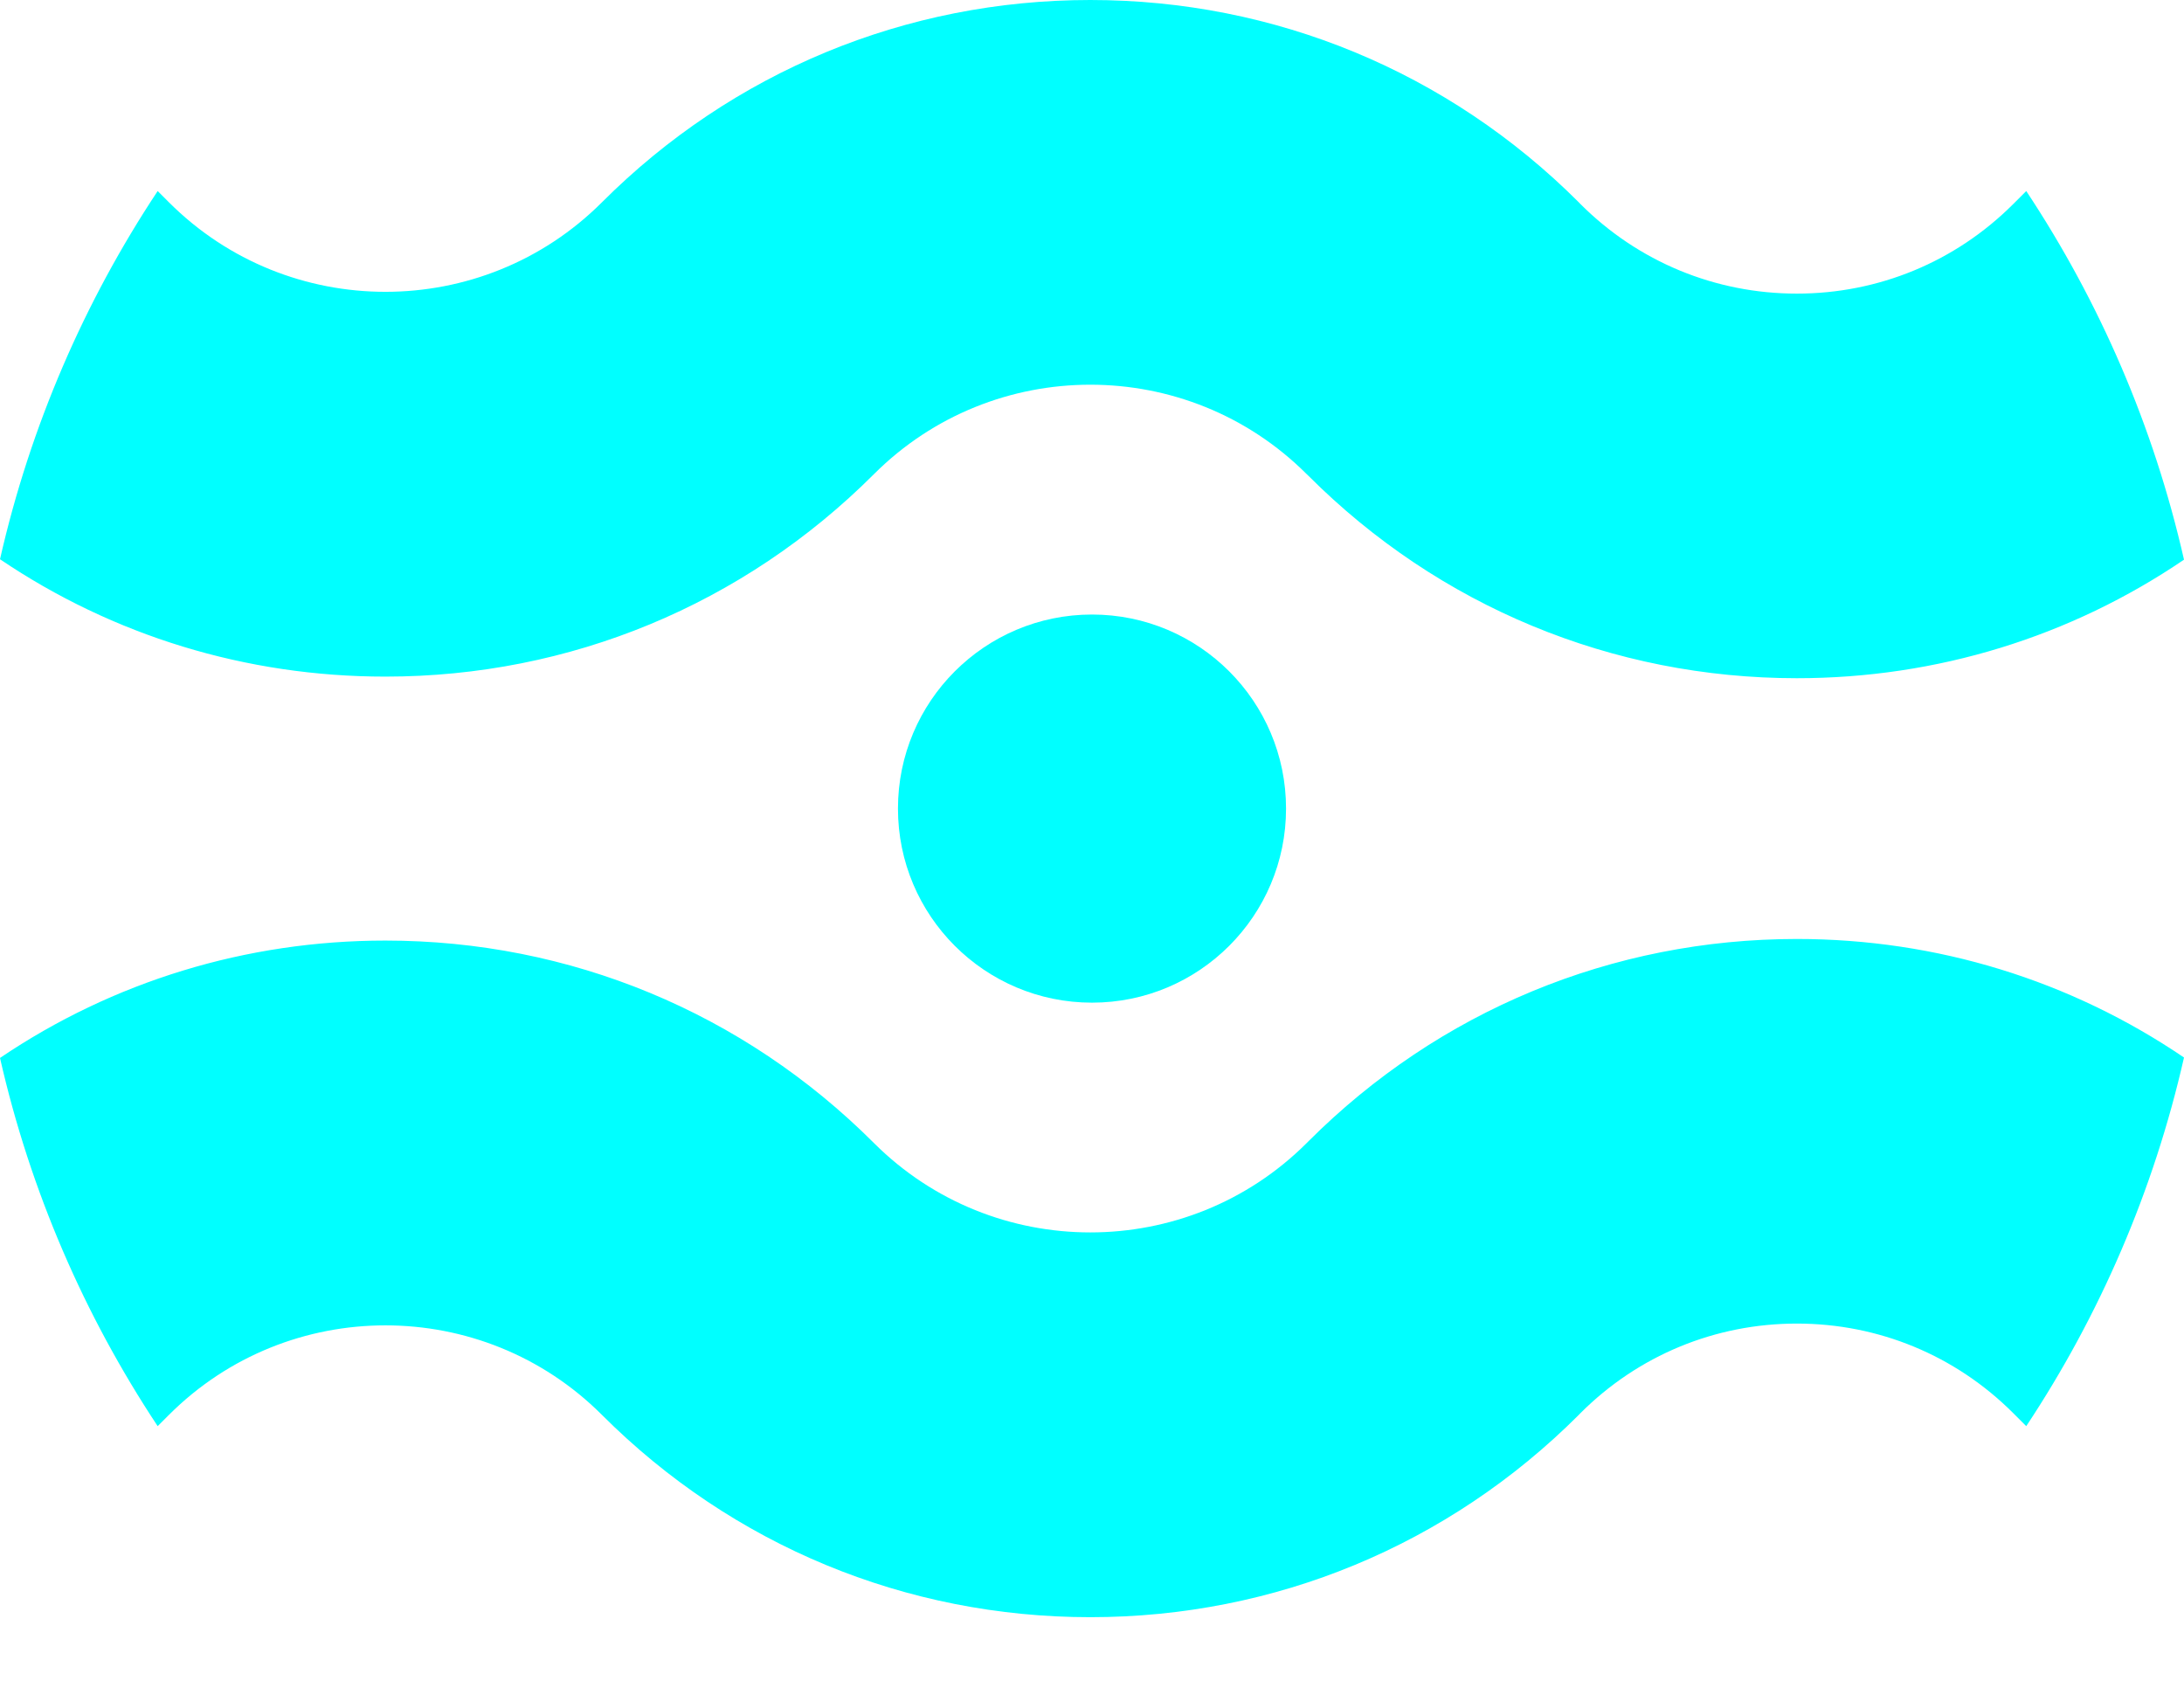
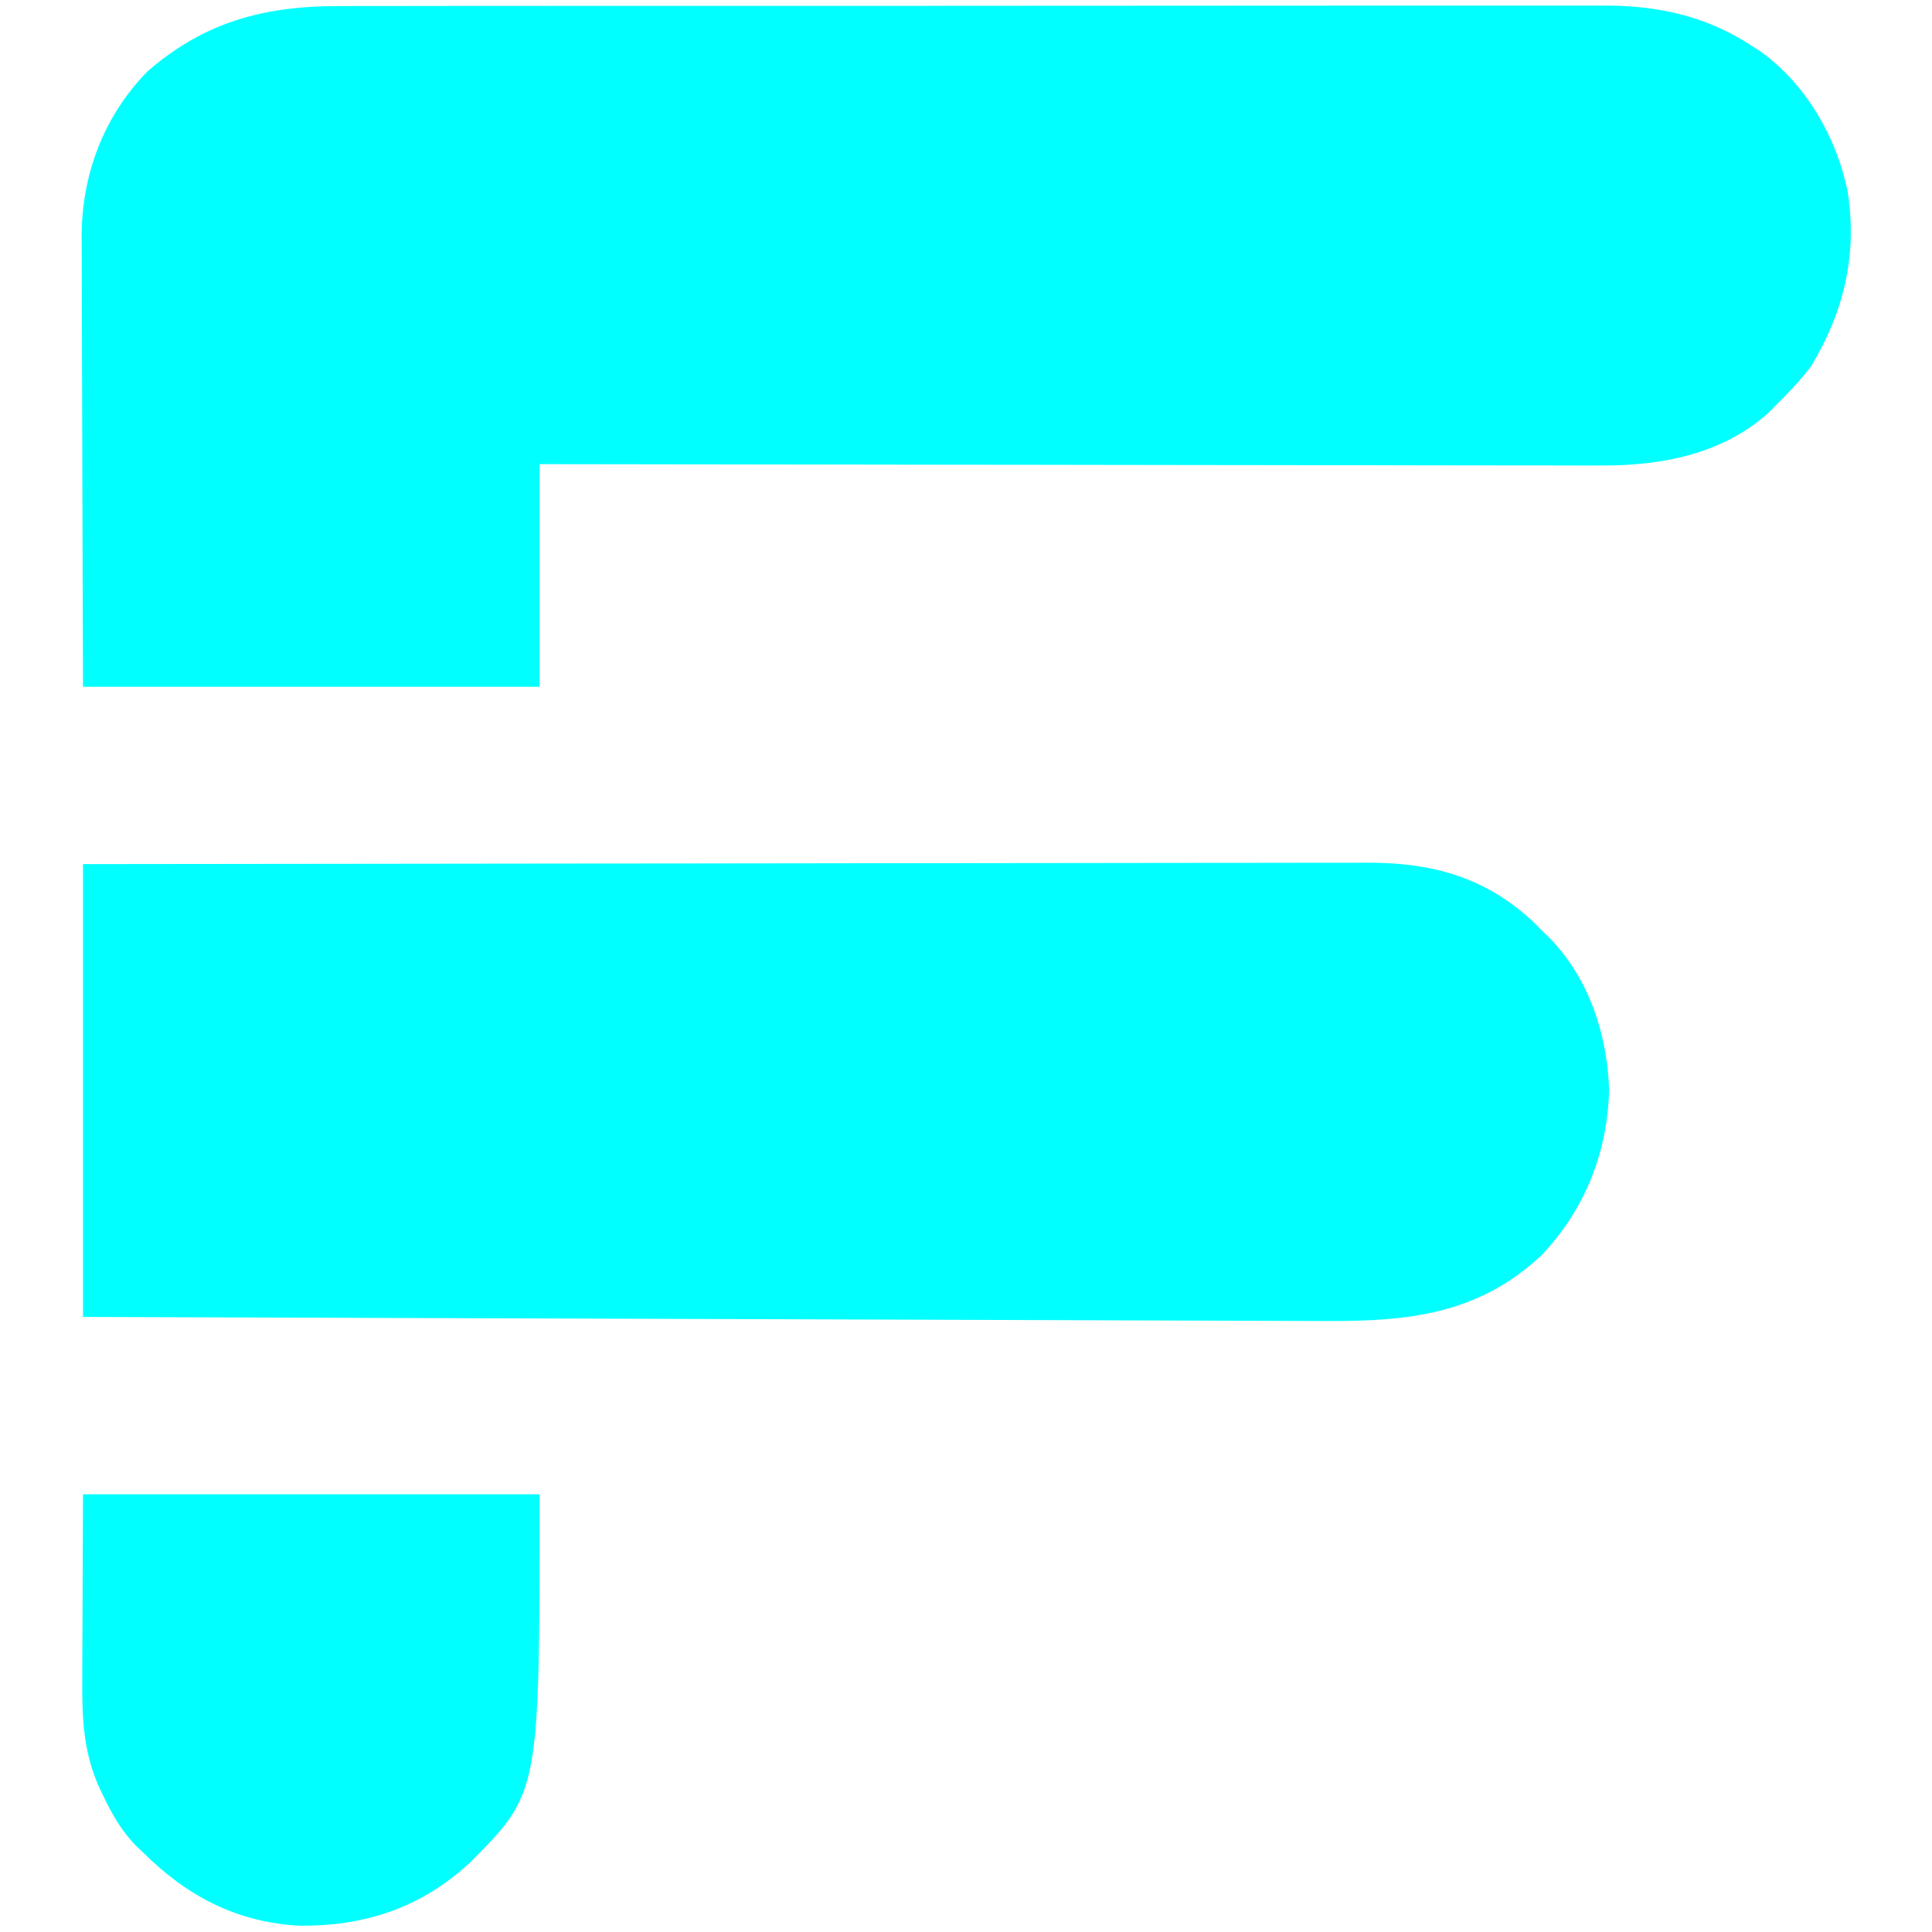
- <svg xmlns="http://www.w3.org/2000/svg" width="26" height="20" viewBox="0 0 26 20" fill="none">
-   <path id="path-1" d="M21.391 11.177C23.059 11.177 24.65 11.671 26 12.588C25.639 14.177 24.995 15.658 24.122 16.976L23.968 16.822C23.28 16.134 22.364 15.755 21.391 15.755C20.418 15.755 19.502 16.134 18.814 16.822L18.795 16.842C17.241 18.395 15.177 19.25 12.98 19.25C10.784 19.25 8.719 18.395 7.166 16.842C5.745 15.421 3.432 15.421 2.011 16.842L1.877 16.976C1.005 15.659 0.361 14.18 0 12.593C1.345 11.684 2.929 11.196 4.588 11.196C6.785 11.196 8.849 12.052 10.403 13.605C11.824 15.025 14.136 15.025 15.557 13.605L15.577 13.585C17.13 12.032 19.195 11.177 21.391 11.177V11.177Z" fill="#00FFFF" />
-   <path d="M13 7.315C14.276 7.315 15.31 8.349 15.31 9.625C15.31 10.901 14.276 11.935 13 11.935C11.724 11.935 10.69 10.901 10.69 9.625C10.69 8.349 11.724 7.315 13 7.315Z" fill="#00FFFF" />
-   <path d="M12.98 0C15.177 9.37239e-06 17.241 0.855 18.795 2.408L18.814 2.428C19.502 3.116 20.418 3.495 21.391 3.495C22.364 3.495 23.28 3.116 23.968 2.428L24.122 2.274C24.995 3.592 25.639 5.073 26 6.662C24.65 7.579 23.059 8.073 21.391 8.073C19.195 8.073 17.13 7.217 15.577 5.664L15.557 5.645C14.136 4.224 11.824 4.224 10.403 5.645V5.645C8.849 7.198 6.785 8.054 4.588 8.054C2.929 8.054 1.345 7.566 0 6.657C0.361 5.07 1.005 3.59 1.877 2.274L2.011 2.408C3.432 3.829 5.745 3.829 7.166 2.408C8.719 0.855 10.784 0 12.98 0Z" fill="#00FFFF" />
+ <svg xmlns="http://www.w3.org/2000/svg" version="1.1" width="512" height="512">
+   <path d="M0 0 C1.498 -0.004 2.996 -0.01 4.493 -0.016 C8.574 -0.031 12.654 -0.027 16.735 -0.019 C21.149 -0.014 25.564 -0.027 29.978 -0.037 C38.613 -0.054 47.248 -0.055 55.883 -0.05 C62.904 -0.046 69.926 -0.047 76.948 -0.053 C77.95 -0.053 78.951 -0.054 79.983 -0.055 C82.017 -0.057 84.052 -0.058 86.086 -0.06 C105.144 -0.073 124.202 -0.068 143.259 -0.056 C160.672 -0.046 178.085 -0.059 195.499 -0.083 C213.404 -0.108 231.31 -0.117 249.215 -0.111 C259.257 -0.107 269.3 -0.109 279.342 -0.127 C287.891 -0.142 296.439 -0.142 304.988 -0.125 C309.344 -0.116 313.7 -0.114 318.056 -0.13 C322.054 -0.143 326.051 -0.139 330.048 -0.119 C331.484 -0.116 332.921 -0.118 334.358 -0.129 C348.726 -0.227 361.563 2.469 373.757 10.388 C374.535 10.889 375.314 11.391 376.116 11.907 C388.26 20.513 396.383 34.573 399.38 49.021 C402.057 65.821 398.426 80.944 389.757 95.388 C387.001 99.006 384.017 102.222 380.757 105.388 C380.217 105.948 379.677 106.509 379.12 107.087 C367.114 118.609 350.054 121.875 334.032 121.748 C332.82 121.751 331.609 121.754 330.36 121.756 C327.037 121.76 323.715 121.751 320.392 121.736 C316.794 121.723 313.196 121.727 309.597 121.73 C303.376 121.731 297.156 121.722 290.935 121.705 C281.94 121.68 272.946 121.673 263.952 121.669 C249.357 121.662 234.761 121.642 220.166 121.614 C205.995 121.586 191.824 121.565 177.653 121.552 C176.778 121.552 175.903 121.551 175.002 121.55 C170.613 121.546 166.225 121.542 161.836 121.539 C125.476 121.508 89.116 121.452 52.757 121.388 C52.757 140.858 52.757 160.328 52.757 180.388 C12.827 180.388 -27.103 180.388 -68.243 180.388 C-68.364 148.521 -68.364 148.521 -68.39 135.118 C-68.408 125.881 -68.428 116.644 -68.47 107.408 C-68.5 100.679 -68.519 93.951 -68.526 87.222 C-68.529 83.663 -68.538 80.105 -68.56 76.547 C-68.585 72.562 -68.585 68.577 -68.584 64.592 C-68.595 63.429 -68.605 62.266 -68.617 61.067 C-68.555 44.632 -62.831 29.305 -51.243 17.388 C-35.97 4.065 -19.963 -0.092 0 0 Z " fill="#0ff" transform="translate(90.24326,1.61232)" />
+   <path d="M0 0 C44.766 -0.066 89.532 -0.122 134.298 -0.153 C139.585 -0.157 144.872 -0.161 150.159 -0.165 C151.738 -0.166 151.738 -0.166 153.348 -0.167 C170.383 -0.18 187.417 -0.204 204.451 -0.231 C221.935 -0.26 239.419 -0.276 256.902 -0.282 C267.687 -0.286 278.473 -0.299 289.258 -0.324 C296.657 -0.34 304.056 -0.344 311.456 -0.341 C315.723 -0.339 319.989 -0.341 324.256 -0.358 C328.169 -0.372 332.081 -0.373 335.993 -0.363 C337.403 -0.361 338.812 -0.365 340.221 -0.375 C357.464 -0.484 372.121 3.558 384.758 15.73 C385.868 16.854 385.868 16.854 387 18 C387.637 18.615 388.274 19.23 388.93 19.863 C399.213 30.535 403.91 45.258 404.438 59.812 C403.993 76.479 397.982 91.671 386.379 103.785 C369.779 119.24 351.305 121.195 329.618 121.082 C328.189 121.079 326.761 121.075 325.332 121.073 C321.435 121.063 317.538 121.048 313.64 121.032 C309.427 121.015 305.214 121.004 301.001 120.993 C293.71 120.972 286.42 120.948 279.13 120.921 C268.589 120.881 258.048 120.848 247.508 120.816 C230.404 120.764 213.301 120.708 196.198 120.648 C179.588 120.59 162.978 120.535 146.368 120.482 C145.344 120.479 144.319 120.476 143.263 120.472 C138.123 120.456 132.982 120.44 127.842 120.424 C85.228 120.289 42.614 120.146 0 120 C0 80.4 0 40.8 0 0 Z " fill="#0ff" transform="translate(22,229)" />
+   <path d="M0 0 C39.93 0 79.86 0 121 0 C121 78.974 121 78.974 102.855 97.305 C89.927 109.508 74.599 114.597 57.008 114.312 C40.638 113.347 27.52 106.461 16 95 C15.362 94.397 14.724 93.793 14.066 93.172 C10.1 89.108 7.604 84.646 5.188 79.562 C4.752 78.65 4.752 78.65 4.308 77.718 C-0.041 68.051 -0.277 58.795 -0.195 48.34 C-0.193 47.11 -0.191 45.881 -0.189 44.614 C-0.179 40.055 -0.151 35.496 -0.125 30.938 C-0.084 20.728 -0.043 10.519 0 0 Z " fill="#0ff" transform="translate(22,396)" />
</svg>
